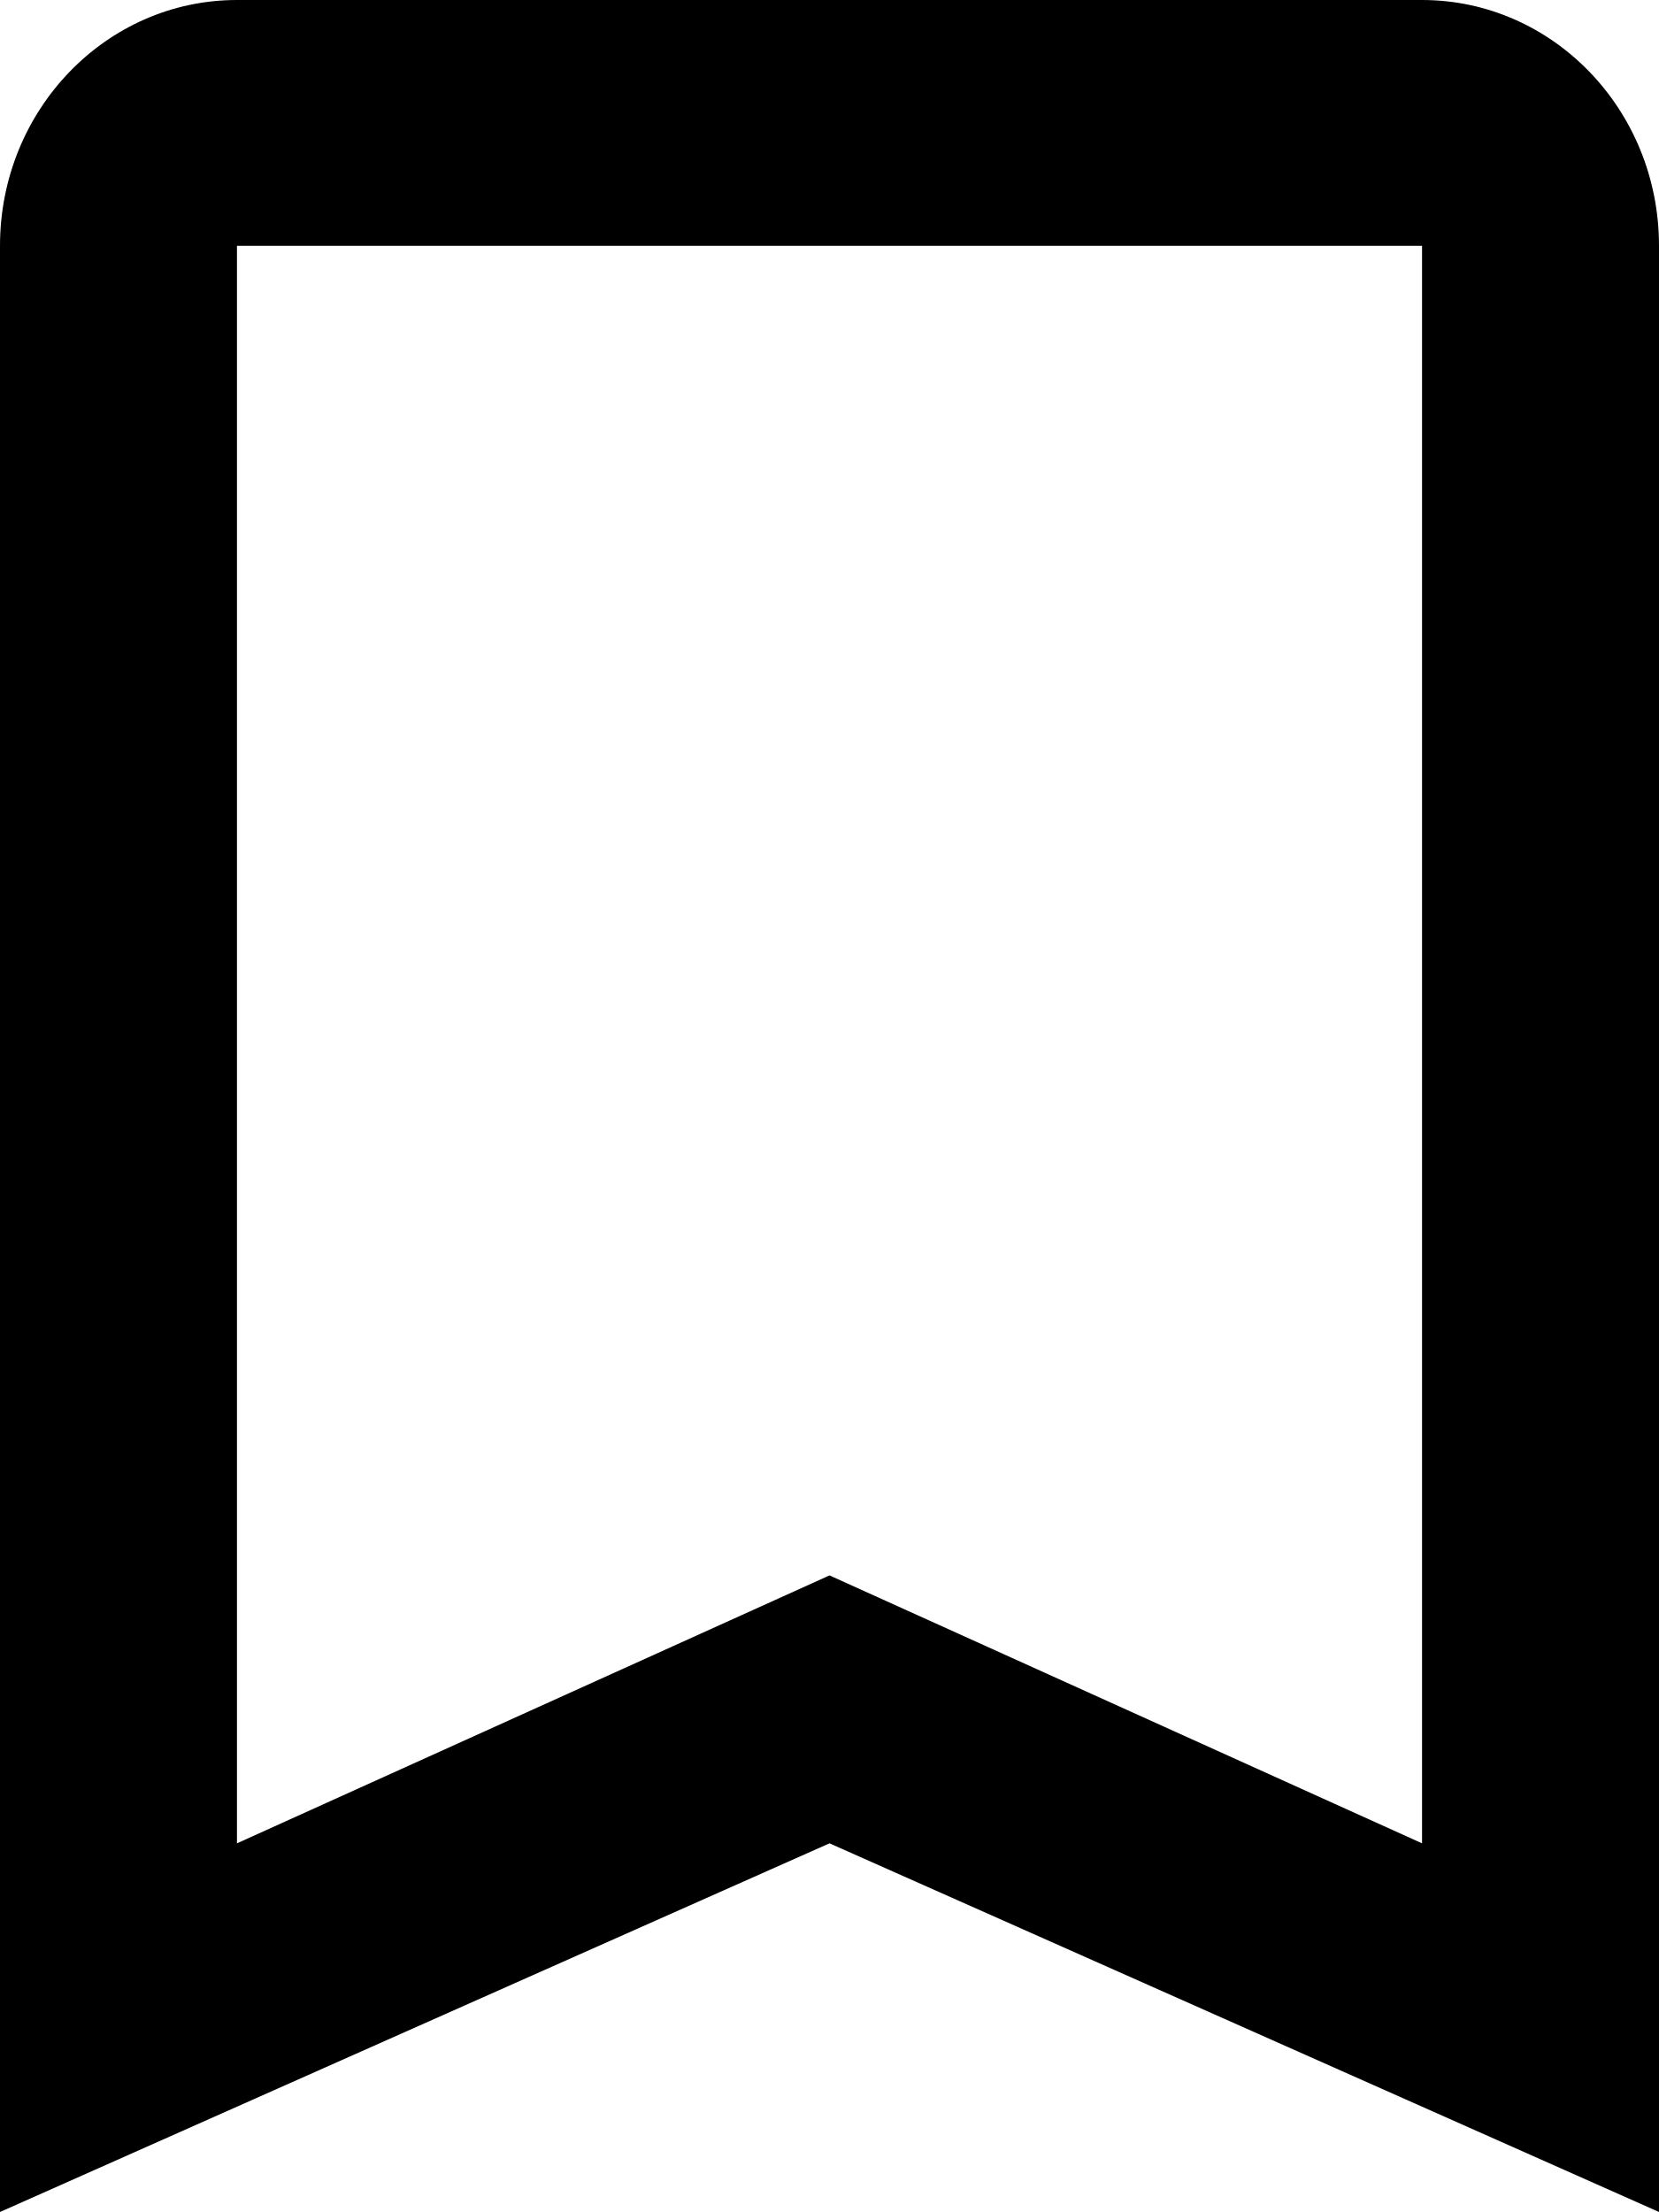
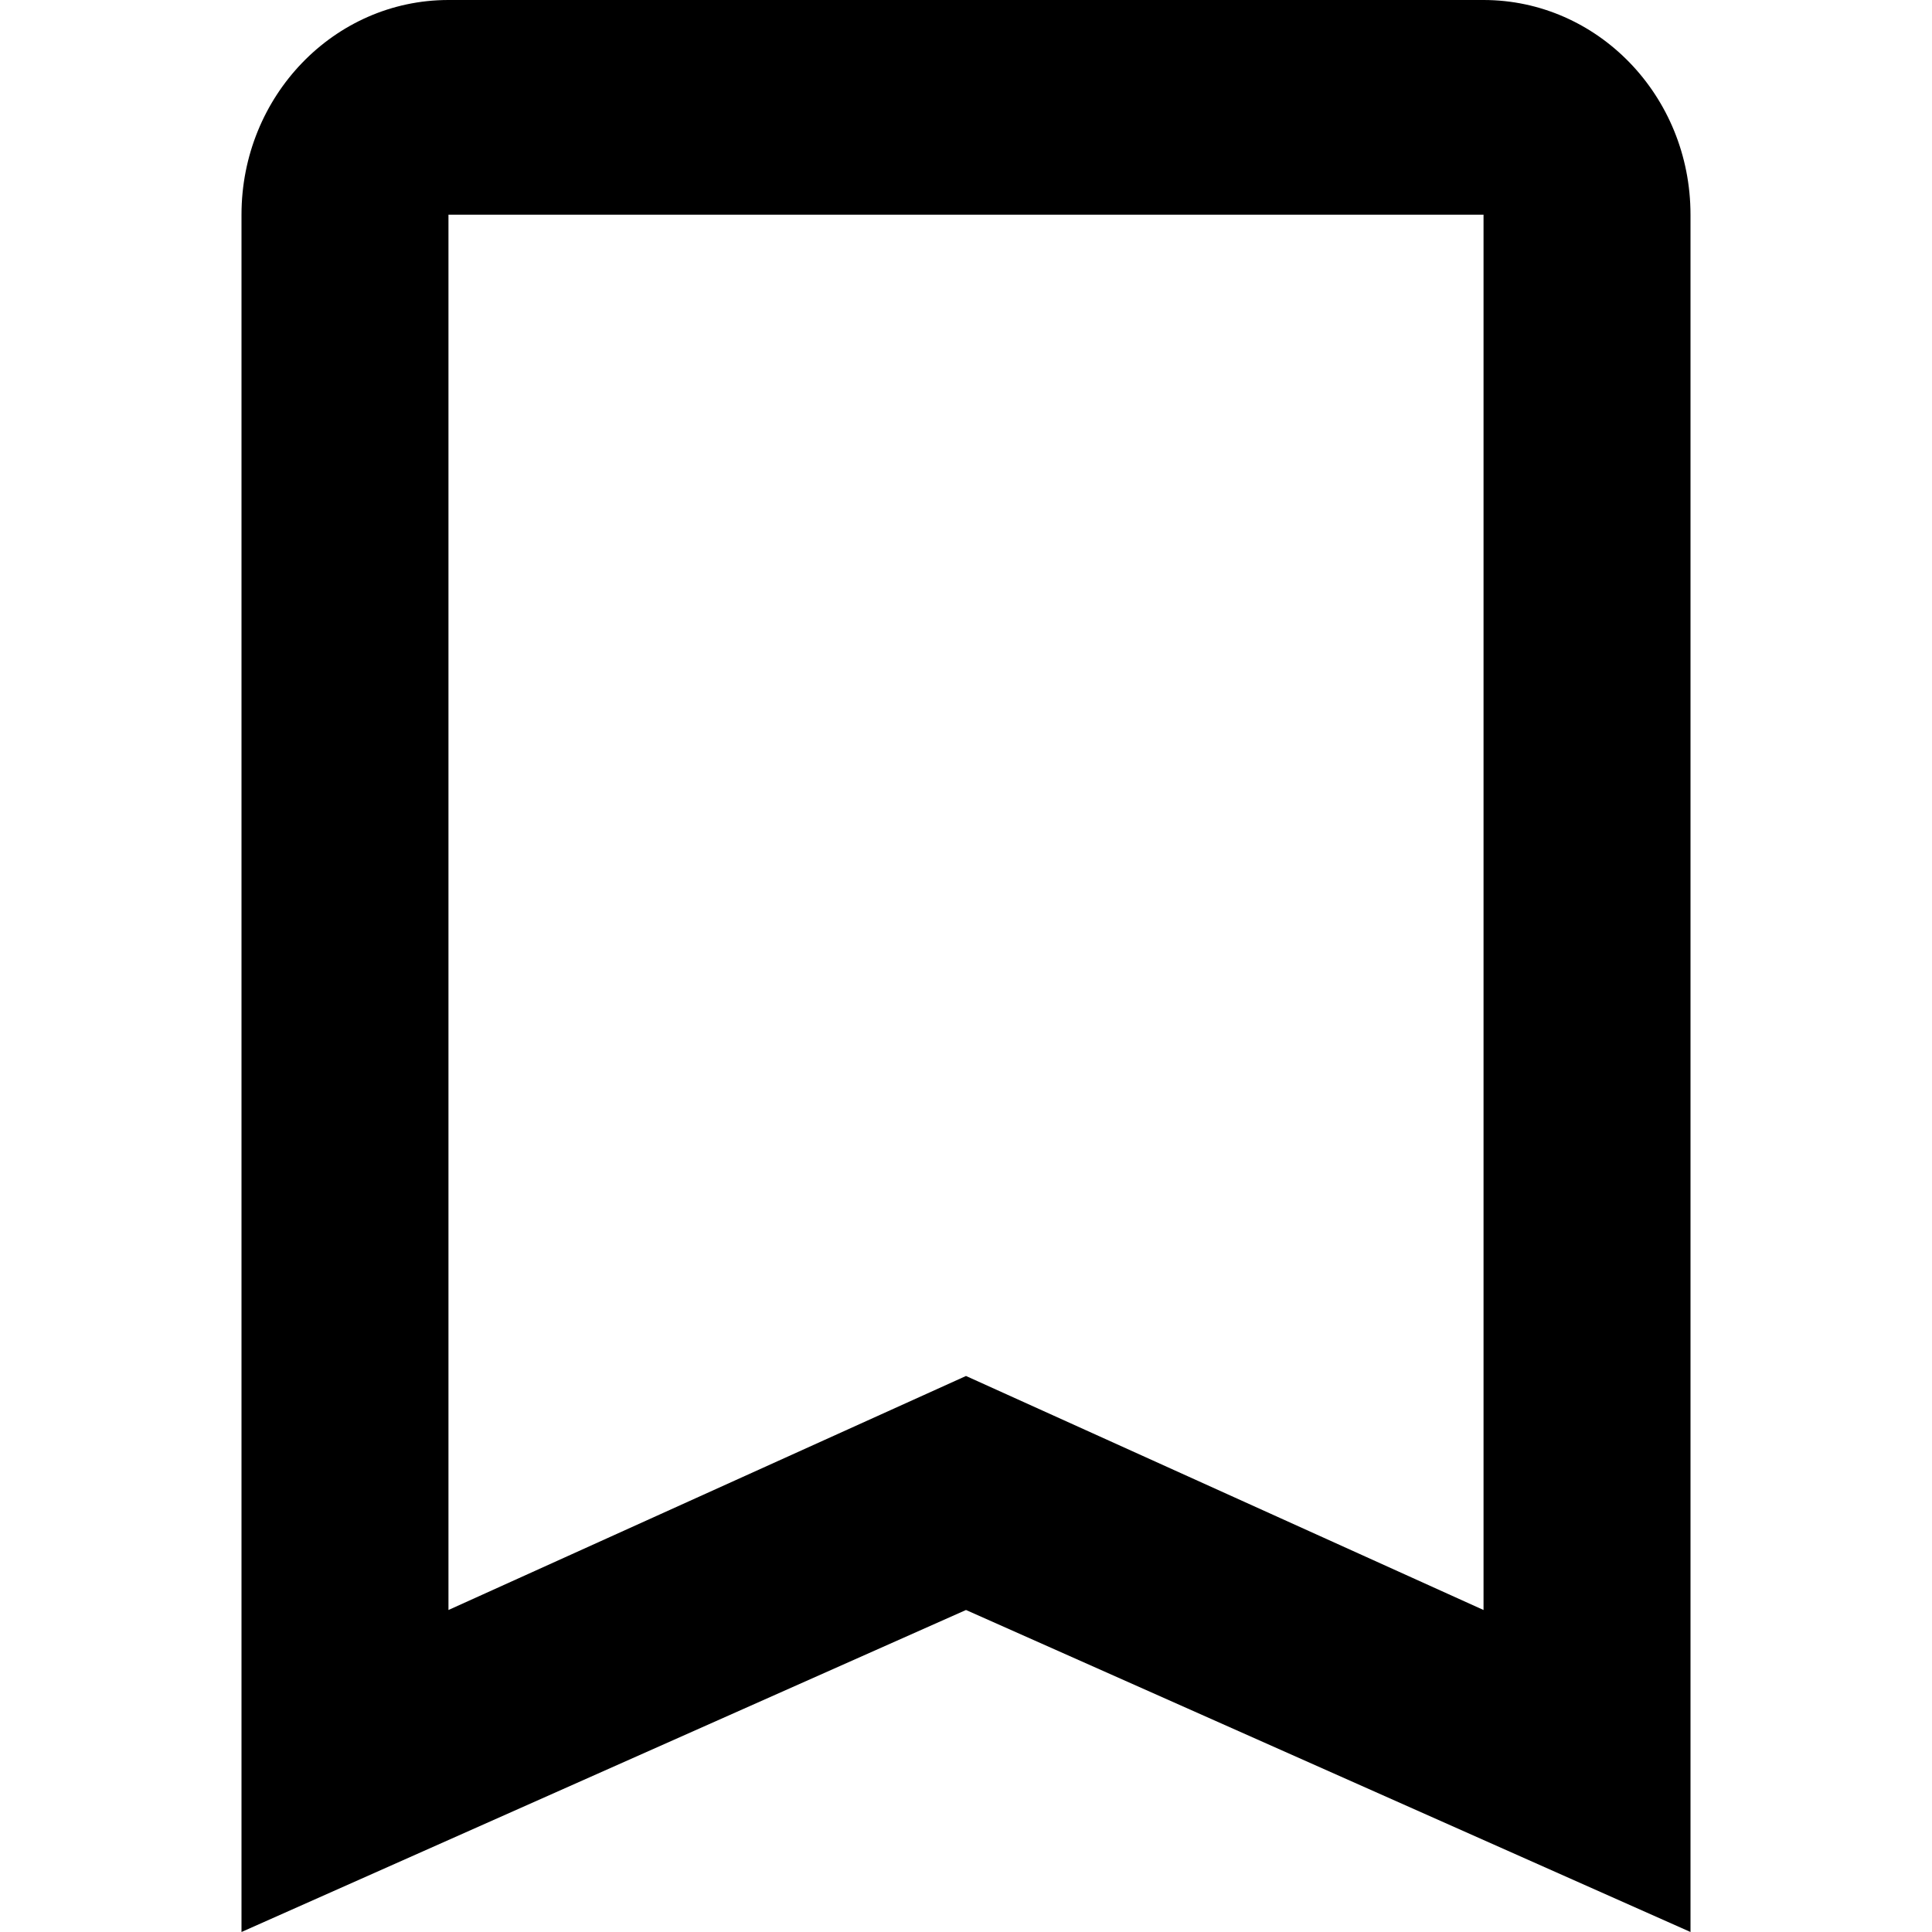
- <svg xmlns="http://www.w3.org/2000/svg" width="18" height="24" viewBox="0 0 18 24" fill="none">
-   <path fill-rule="evenodd" clip-rule="evenodd" d="M2.571 0H15.429C16.843 0 18 1.187 18 2.667V24L9 20L0 24V2.667C0 1.194 1.151 0 2.571 0ZM9 17.093L15.429 20V2.667H2.571V20L9 17.093Z" fill="black" />
+ <svg xmlns="http://www.w3.org/2000/svg" width="24" height="24" viewBox="0 0 24 24" fill="none">
+   <path fill-rule="evenodd" clip-rule="evenodd" d="M5.571 0H18.429C19.843 0 21 1.187 21 2.667V24L12 20L3 24V2.667C3 1.194 4.151 0 5.571 0ZM12 17.093L18.429 20V2.667H5.571V20L12 17.093Z" fill="black" />
</svg>
